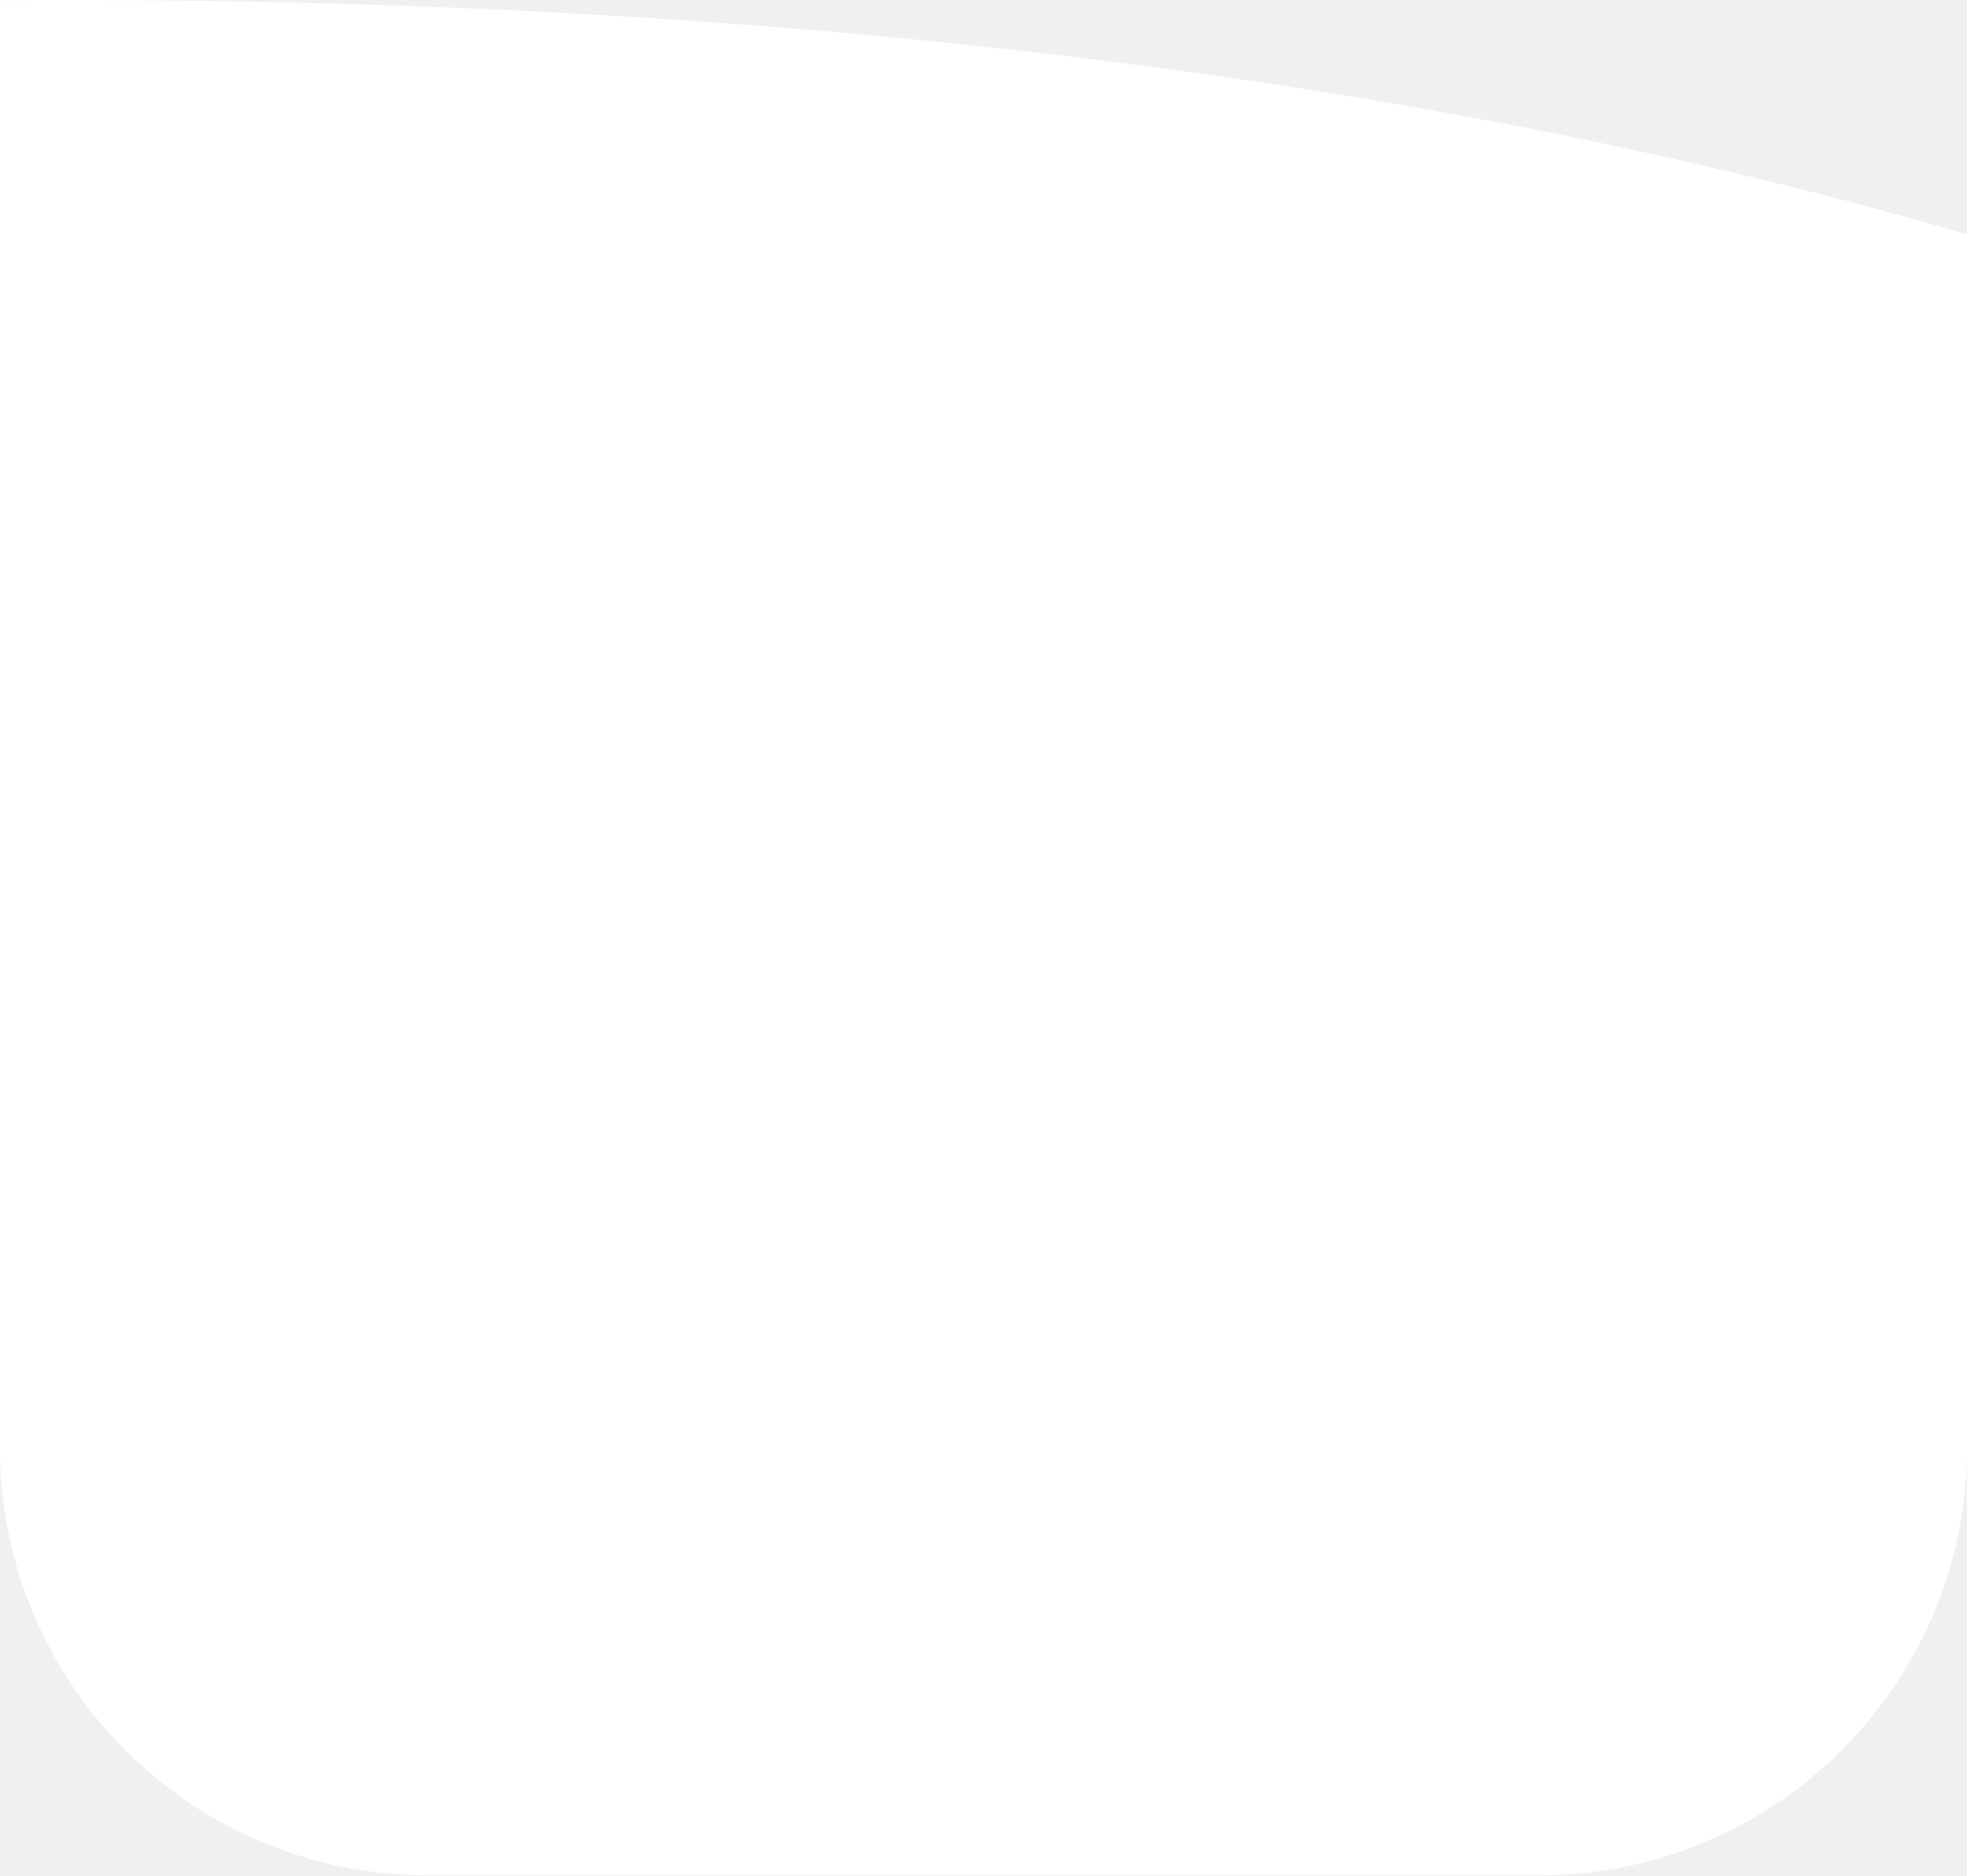
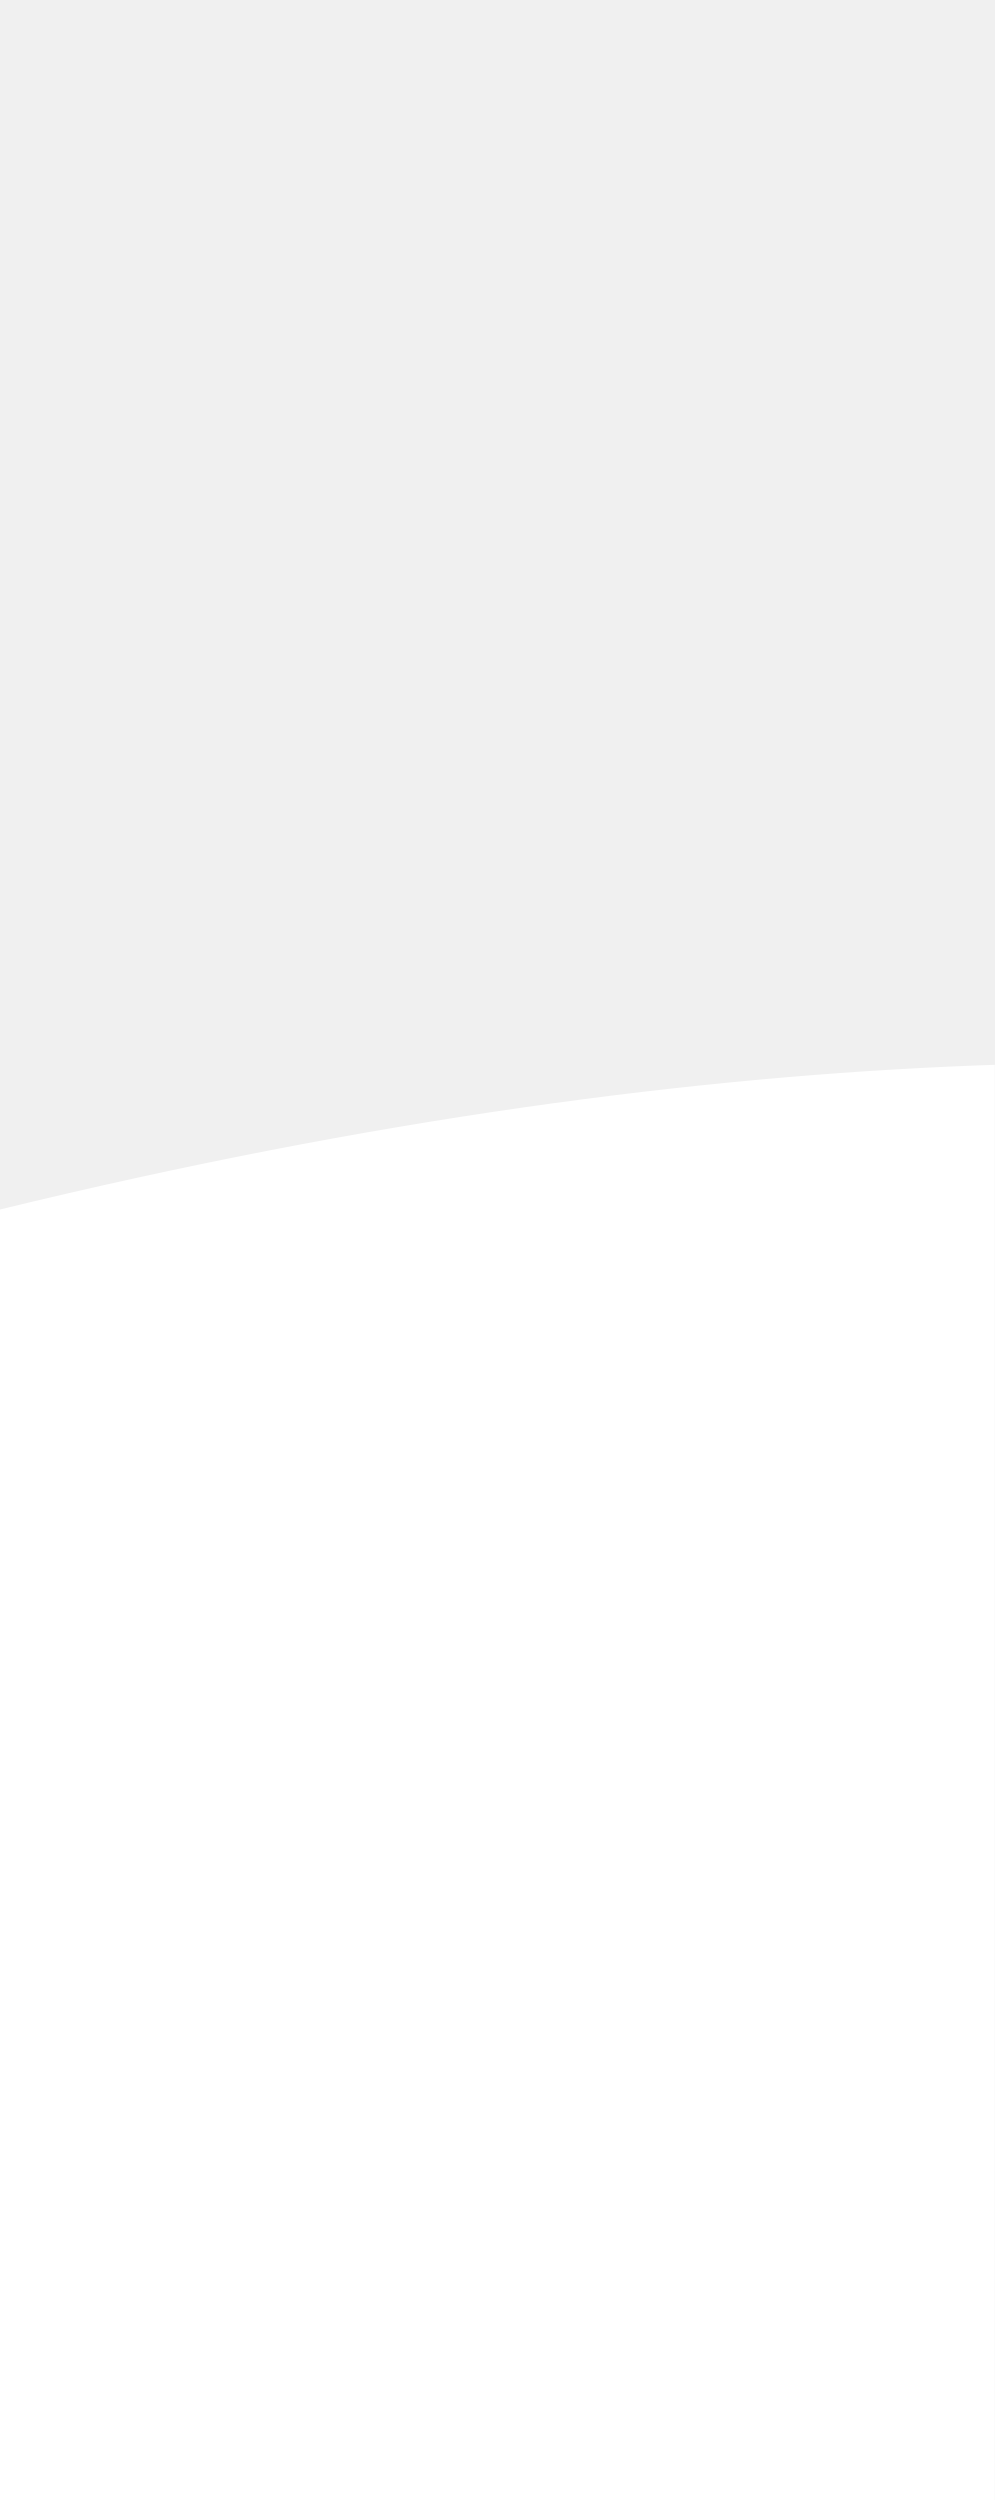
- <svg xmlns="http://www.w3.org/2000/svg" width="230" height="219.25" viewBox="0 0 230 219.25">
-   <path id="Intersection_6" data-name="Intersection 6" d="M1175.531,380a50,50,0,0,1-50-50V160.778c102.924-.714,178.11,12.175,230,27.374V330a50,50,0,0,1-50,50Z" transform="translate(-1125.531 -160.75)" fill="#fff" />
+ <svg xmlns="http://www.w3.org/2000/svg" width="230" height="578" viewBox="0 0 230 578">
+   <defs>
+     <clipPath id="clip-path">
+       <rect id="Rectangle_1590" data-name="Rectangle 1590" width="230" height="578" fill="#fff" />
+     </clipPath>
+   </defs>
+   <g id="Mask_Group_112" data-name="Mask Group 112" clip-path="url(#clip-path)">
+     <path id="Path_4641" data-name="Path 4641" d="M-1389.454,2482.85s438.224,115.921,788.815,26.135,521.855,3.355,543.57,33.1v275.928l-1323.819-31.332Z" transform="translate(583.979 -2225.186)" fill="#fff" />
+   </g>
</svg>
